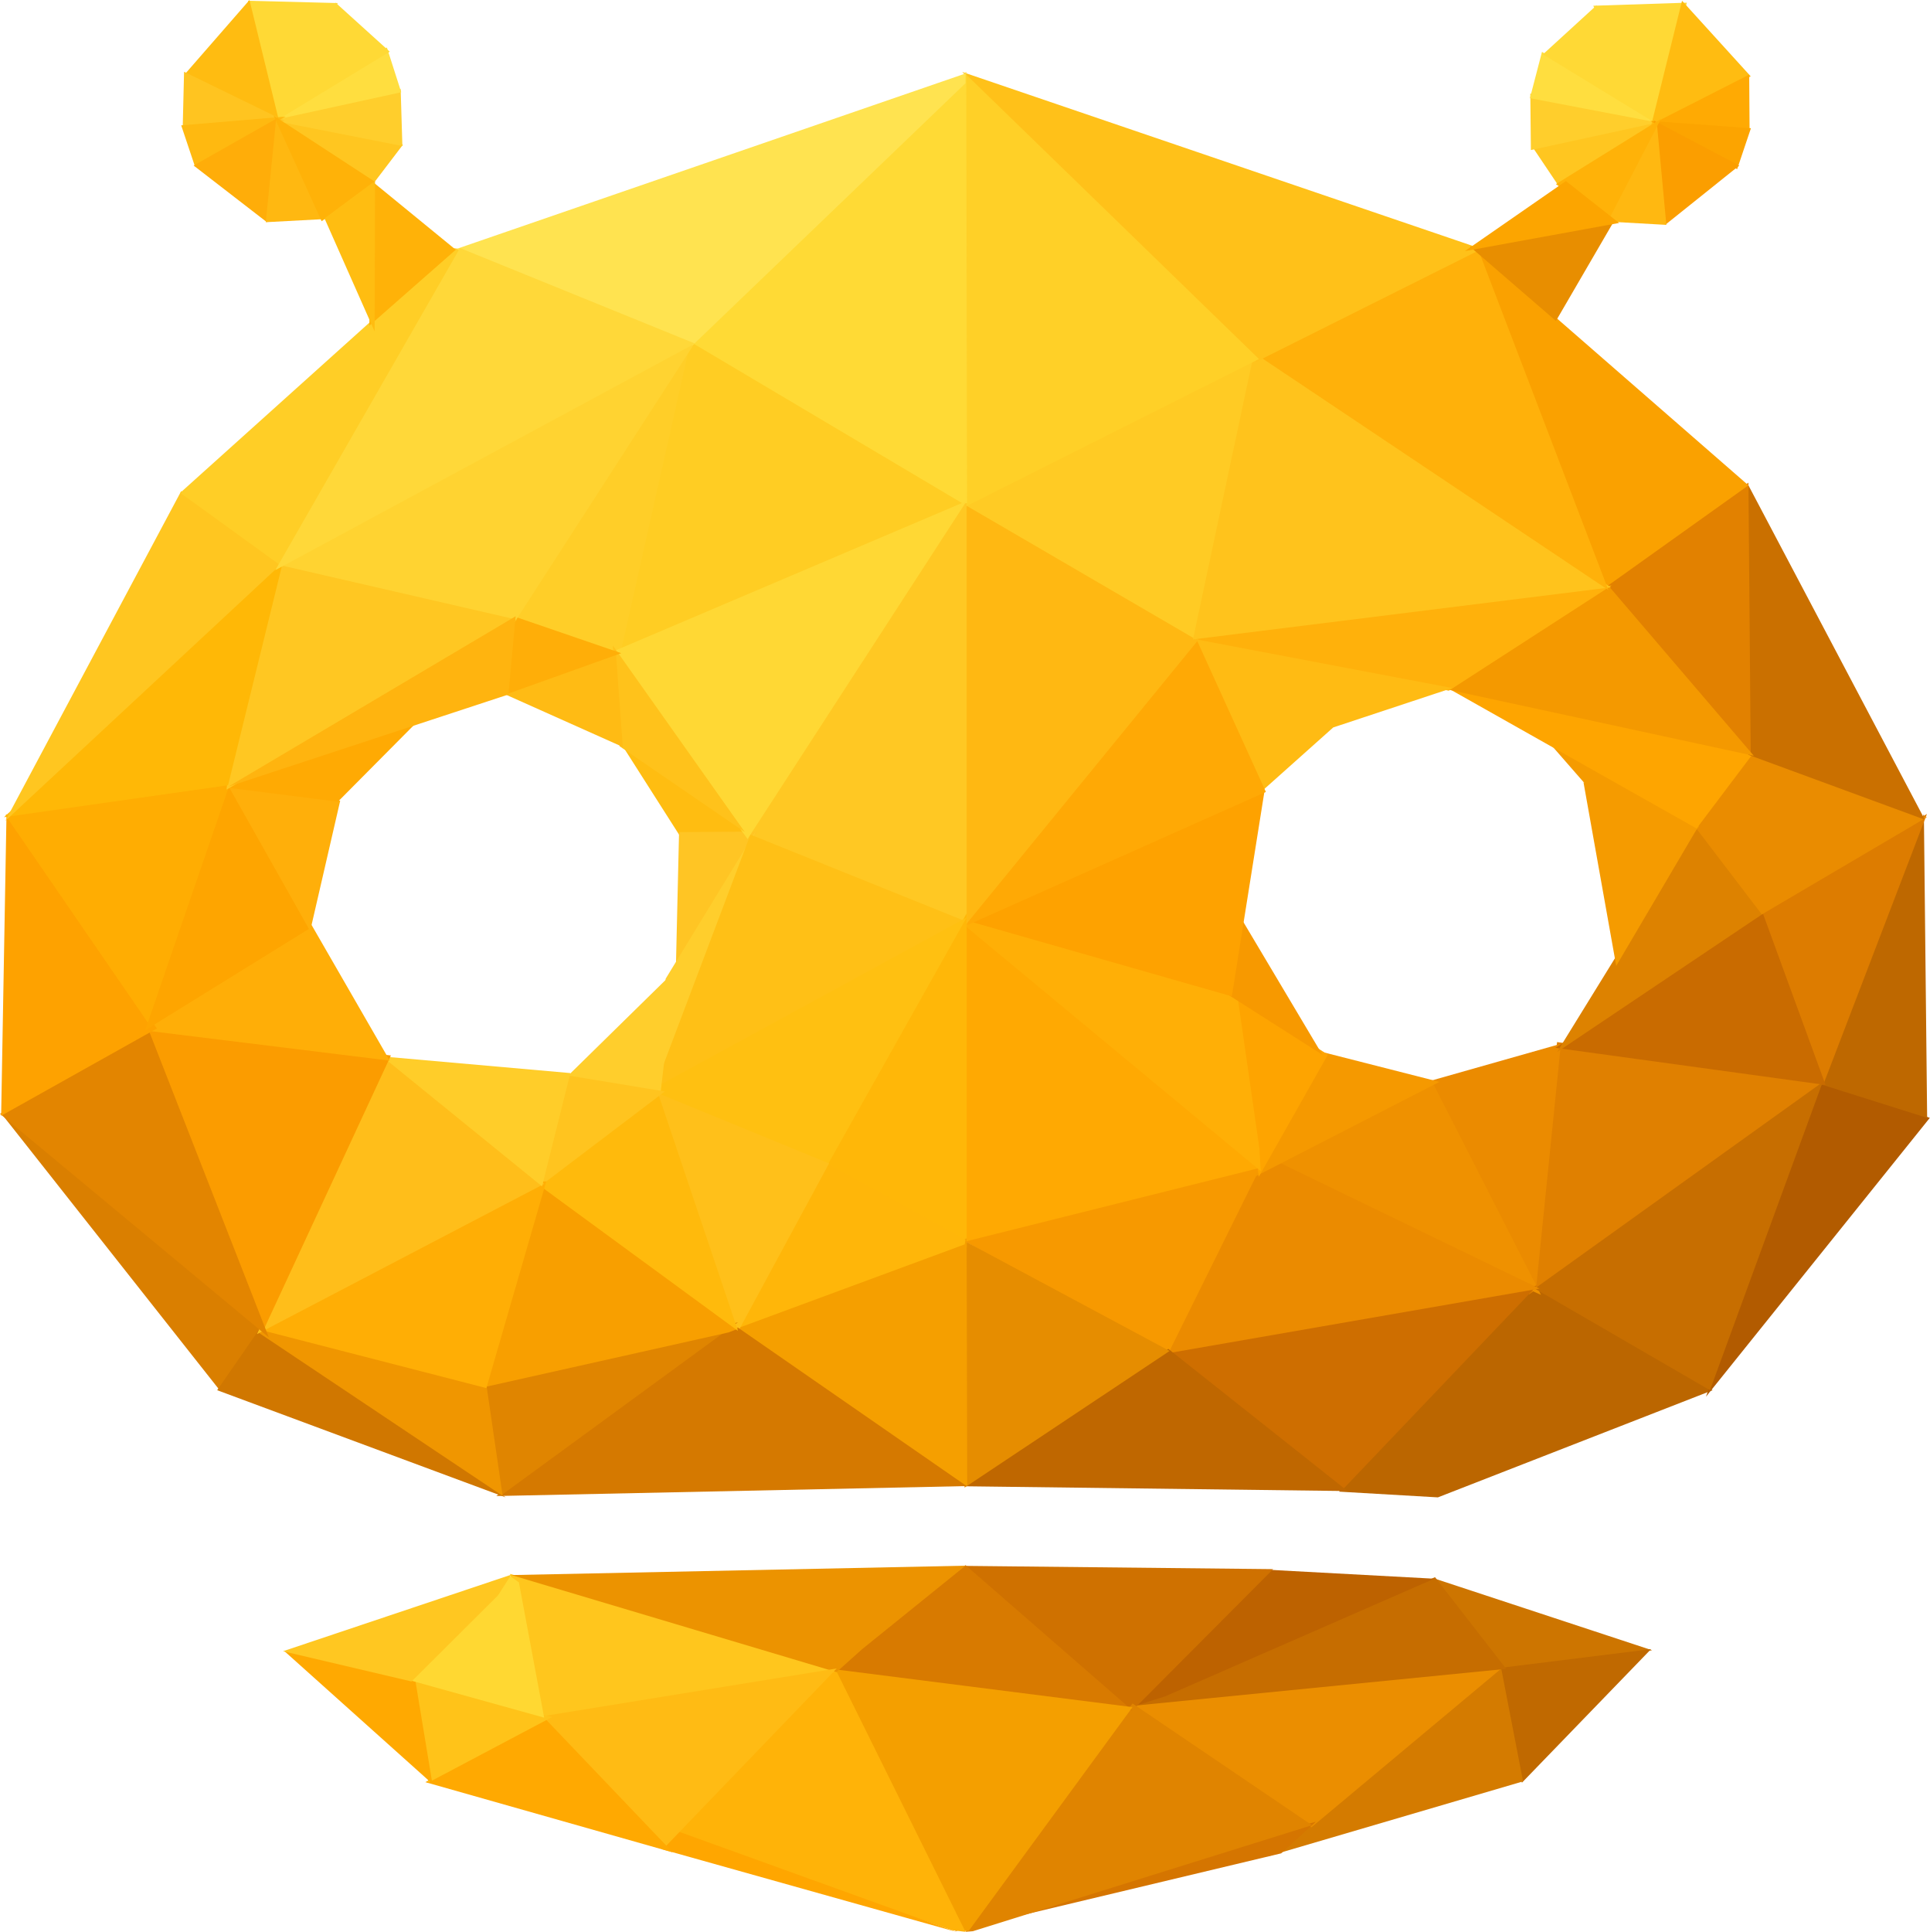
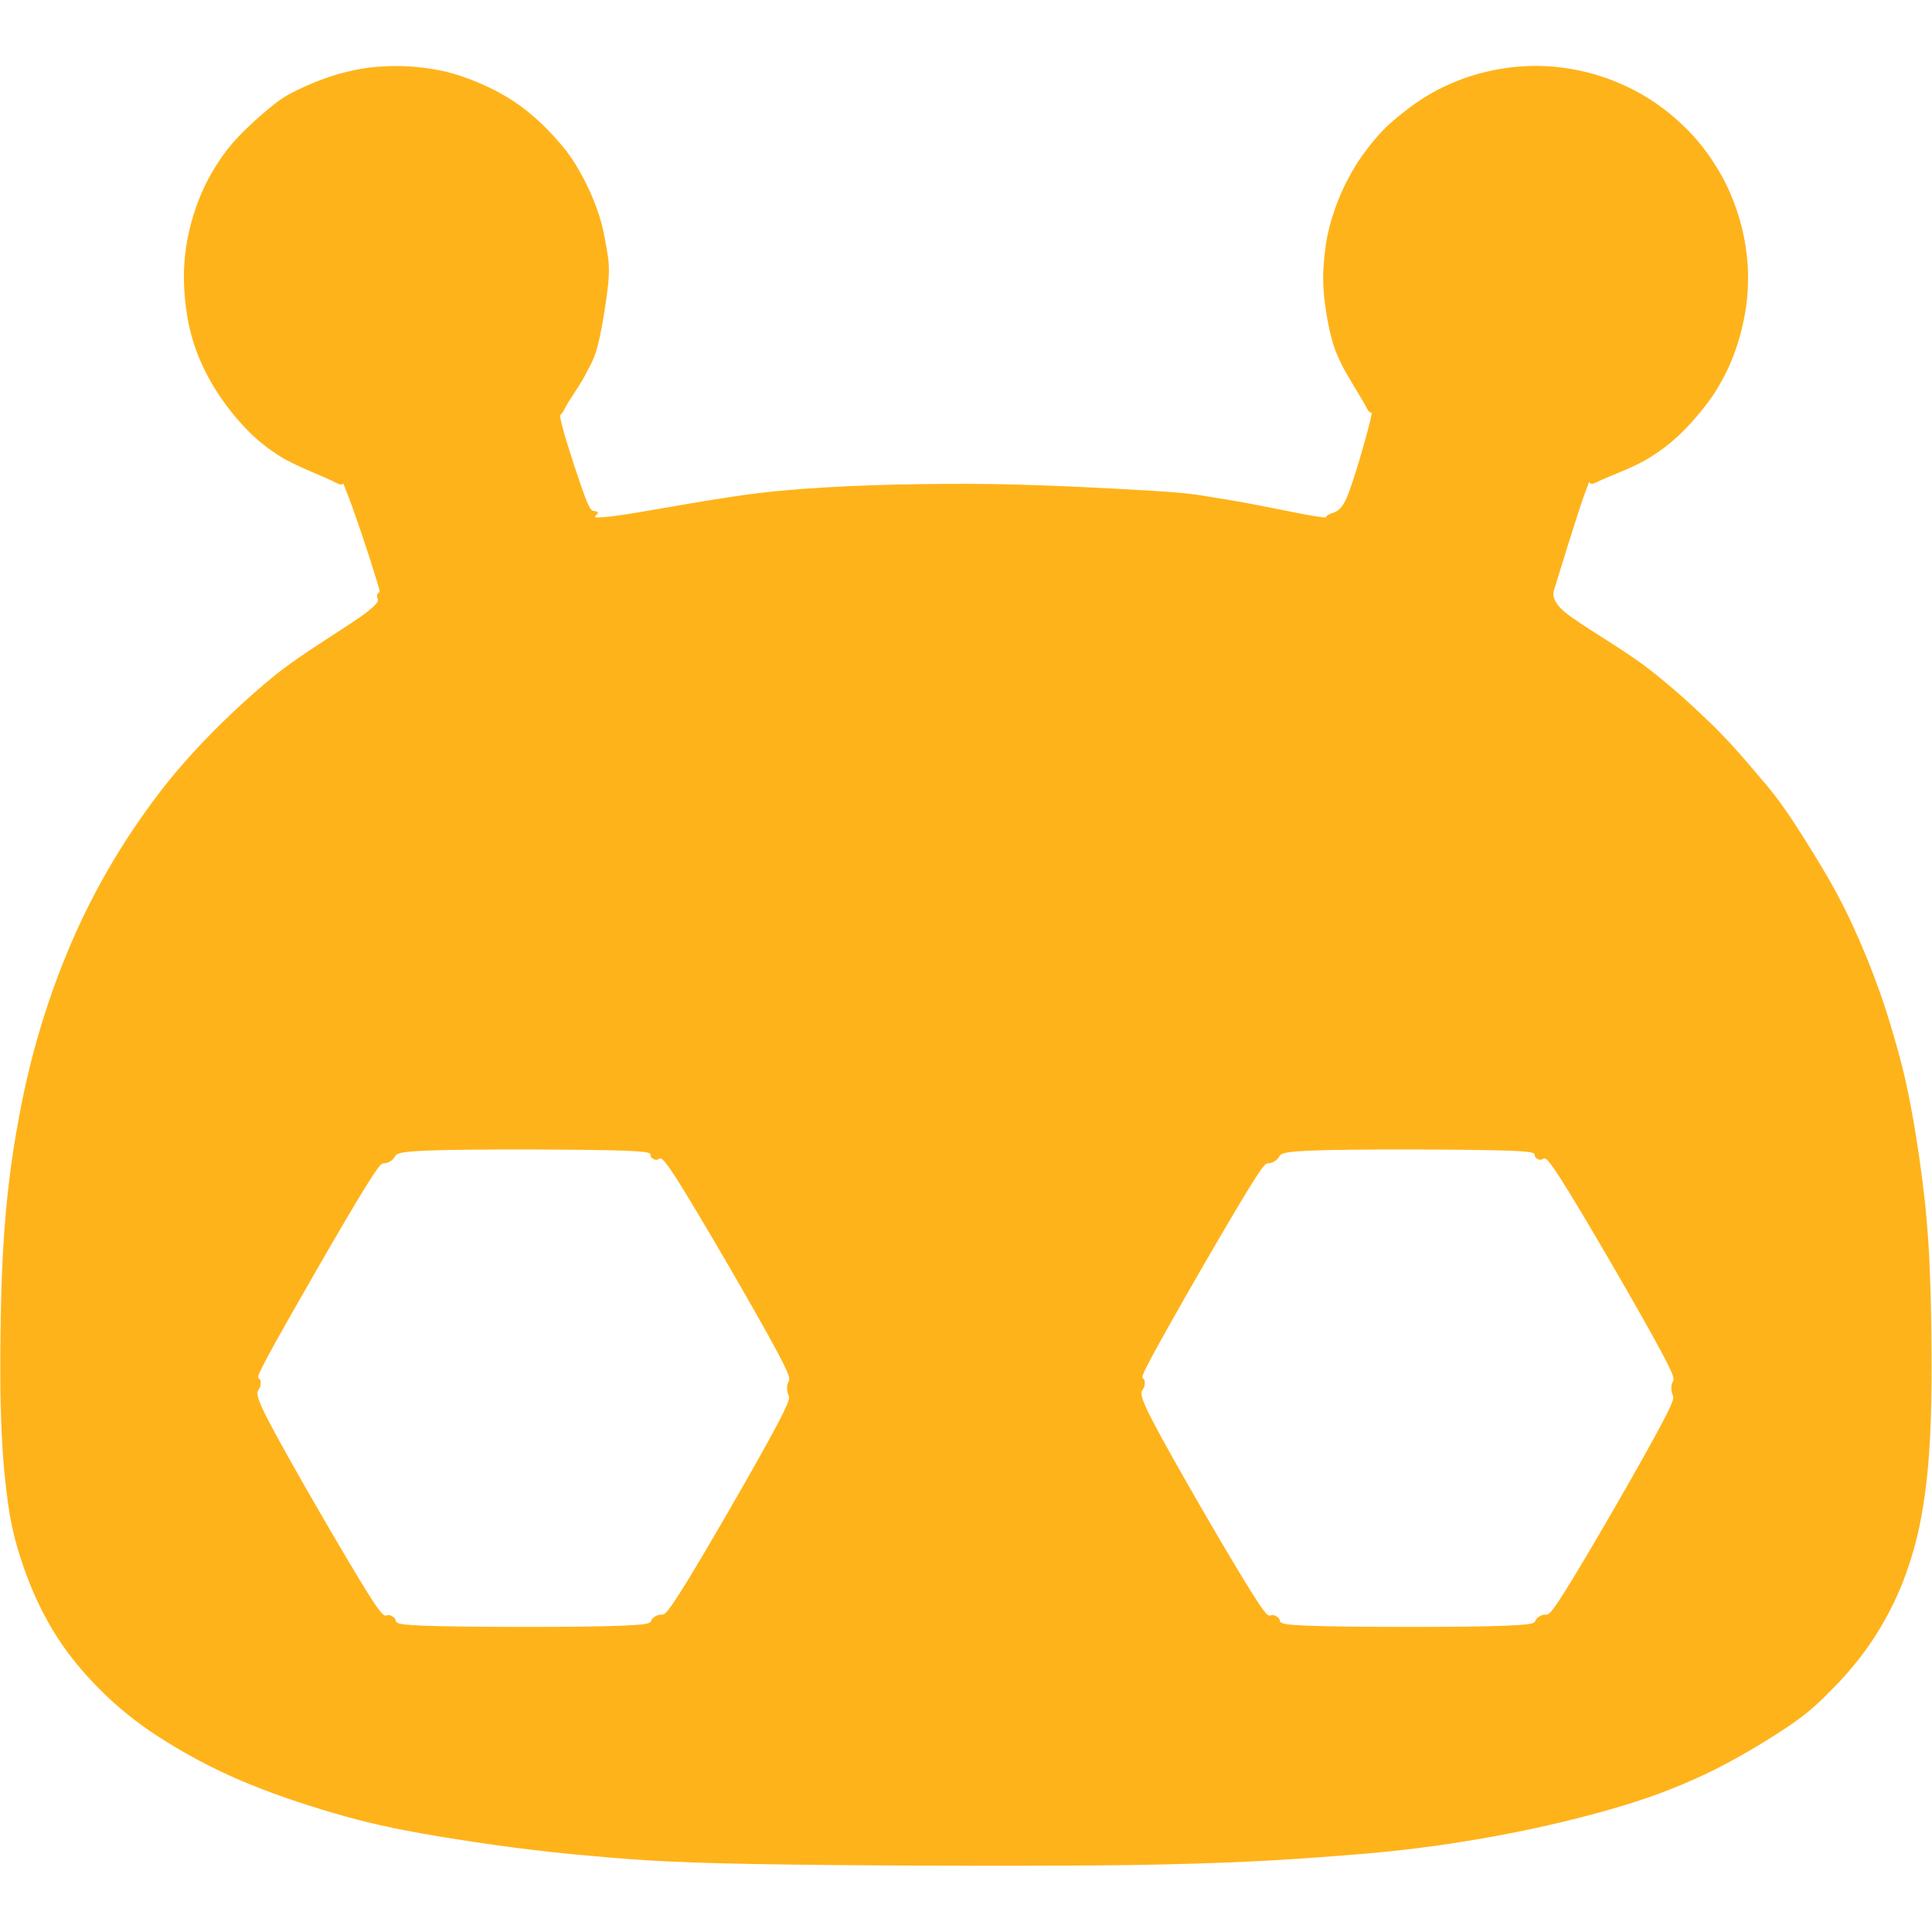
- <svg xmlns="http://www.w3.org/2000/svg" version="1.2" viewBox="7.4 6.8 1008.6 1009.5">
-   <defs>
-     <clipPath id="cp1" clipPathUnits="userSpaceOnUse">
-       <path d="M1115.21-134.62v1241.33H-126.37V-134.62z" />
-     </clipPath>
-   </defs>
-   <style>.d{fill:#eb8b00}.h{fill:#f79900}.m{fill:#fea200}.r{fill:#ea8c00}.s{fill:#f59b00}.t{fill:#fea500}.Y{fill:#ffbb14}.Z{fill:#ffa901}.a4{fill:#ffbd11}.a6{fill:#ffce2c}.at{fill:#ffaa03}.aD{fill:#ffc620}.aI{fill:#ffde3f}.aJ{fill:#ffd935}.aK{fill:#ffbc11}.aO{fill:#ffb811}.aP{fill:#ffb208}</style>
-   <g clip-path="url(#cp1)">
-     <path d="m808 677.3 94.5 55.9-143.6 56-51.7-3z" style="fill:#b60" />
-     <path d="M956.9 570.9 899 736.6l117-145.7z" style="fill:#b25b00" />
-     <path d="m806.5 683.2 14.7-131.9 140.3 20.9z" style="fill:#e08000" />
-     <path d="m753.4 572 69.8-19.8-13 127.9z" class="d" />
-     <path d="m666.8 618.2 89.2-46 56.8 111.2z" style="fill:#ef9100" />
-     <path d="m960 572.2-58.9 161-91.6-53.1z" style="fill:#c76e00" />
-     <path d="m616 711.5 92.4 74.4 102.4-107.4z" style="fill:#ce6e00" />
-     <path d="m616 714.2 50.6-104.5L812 680.1z" class="d" />
-     <path d="m507.8 653.3 109.8 61.5 49.2-99.4z" class="h" />
-     <path d="M511.6 489v166.6l155.2-38.8z" style="fill:#ffa902" />
-     <path d="m663 621.8 35.1-65.4 61.6 15.7z" style="fill:#f59900" />
-     <path d="m652 526 13.3 95.7 36.1-63.8z" style="fill:#fea400" />
-     <path d="m505.1 485 161.2 133.7-.7-11.9-11.5-79.9z" style="fill:#ffaf06" />
-     <path d="m655.7 486-7.3 40 50.1 31.9z" class="h" />
-     <path d="m668.3 420-17.1 107.4-139.6-39.9z" class="m" />
-     <path d="m1012.9 432.1-54.1 141.2 55.8 17.6z" style="fill:#be6800" />
-     <path d="m960.3 573.6 54.2-141.5-87.8 52.2z" style="fill:#dd7c00" />
-     <path d="m928.4 483.1 33.1 90.6-141.2-19.4z" style="fill:#c96b00" />
-     <path d="m894.3 438-73.1 118.5 108.4-72.8z" style="fill:#dd8200" />
-     <path d="m891.3 436.2 36.9 48.4 86.3-50.8-113.3-14.2z" class="r" />
-     <path d="m895.4 437.2 27-37.2 91.4 34.4z" class="r" />
-     <path d="m835 415.6 17.1 95.9 42.7-72.5z" class="s" />
-     <path d="m816.3 394 59.8 68.5 19.3-23.9z" class="s" />
-     <path d="m762.4 365.4 161.7 34.5-30 39.8z" class="t" />
-     <path d="M921.2 260.4v140.8l92.2 33.9z" style="fill:#ca7000" />
-     <path d="m845.1 313.7 77.3 87.5-1.2-142.2z" style="fill:#e28100" />
-     <path d="m761.3 366.5 86-54.5 76.7 89.7z" style="fill:#f49900" />
-     <path d="m627.8 340.3 136.8 27.4 85.1-55z" style="fill:#ffb10b" />
-     <path d="m631.6 340.7 36.2 78.7 36.4-32.5 62.2-20.6z" style="fill:#ffbb13" />
-     <path d="m632.6 340.6 36.4 80-157.6 70.3 1.2-8.1z" style="fill:#ffa905" />
-     <path d="m778.1 135.7 68.4 178 74.7-53.3z" style="fill:#faa100" />
-     <path d="M511.4 269.3v221.6l122.5-150z" style="fill:#ffb812" />
-     <path d="m511.6 270.5 153.8-77.6-33 148z" style="fill:#ffcb24" />
-     <path d="m663 190.3-32.1 150.6 218.4-27.2z" style="fill:#ffc31c" />
-     <path d="m665.4 192.9 114-57.2L848 315.1z" style="fill:#ffb10a" />
-     <path d="M510.3 44.4 664 195.8l117.8-58.9z" style="fill:#ffc119" />
-     <path d="m511.6 783.4 200.1 2.5-93.7-74.3z" style="fill:#bf6700" />
-     <path d="m511.5 784.1.1-128.8 107.1 57.4z" style="fill:#e68d00" />
-     <path d="m511.8 45.2-.4 226.6 154-77.4z" style="fill:#ffd027" />
-     <path d="m791.8 880.1 79.1-11-113.5-37.4z" style="fill:#cd7500" />
-     <path d="m789.1 878.6 13.7 59.7 67.5-69.8z" style="fill:#c06900" />
-     <path d="m669.9 976.8 121.9-99.2 11.6 60z" style="fill:#d47b00" />
-     <path d="m595.1 897.7 97.7 63.9 100.5-84z" style="fill:#eb8e00" />
-     <path d="m599.7 898.1 157.7-67.2 37.2 47.9z" style="fill:#c66d00" />
-     <path d="m598.9 898.7 69.1-71.8 89 4.8-140.7 61.5z" style="fill:#bd6200" />
-     <path d="m511.5 825 87.2 76.1 74.1-74.4z" style="fill:#cf7100" />
-     <path d="M506.5 1015.9 677 975.2l18.1-16.5-177.8 48.4z" style="fill:#d57500" />
-     <path d="m512 1016.2 87.3-119.3 93.8 63.6-177.3 55.4z" style="fill:#e08400" />
-     <path d="m441.2 879.5 158.1 21.1-87.3-76z" style="fill:#d87a00" />
-     <path d="m442.6 878.9 67.5 137 3.6-.2 85.6-116.9z" style="fill:#f49f00" />
-     <path d="m512 1016.2-68.4-138.1-84.3 87.5 145.8 49.8z" style="fill:#ffb308" />
-     <path d="m353.2 973 7.1-9.8 147.1 53.1z" style="fill:#ffa600" />
-     <path d="m274 829.2 17.1 76.8 153.5-25.9-9.6-4.9z" style="fill:#ffc61d" />
-     <path d="m274.7 829.8 169.9 50.7 13.4-12 54-43.6z" style="fill:#ec9300" />
-     <path d="m290.1 903.7 63.7 69.4 90.9-94.5z" class="Y" />
-     <path d="m229.7 938 62.1-33.7 67.2 70.4z" class="Z" />
-     <path d="m222.8 884.3 8.5 53.9 64.6-34.2z" style="fill:#ffc319" />
-     <path d="m156.1 869.6 77.3 69.3L224 882z" class="Z" />
-     <path d="m273.5 830 5.1 3.6 13.2 70.7-71.9-20z" style="fill:#ffd832" />
-     <path d="m155.3 869.6 119.3-40-6.9 10.8-45.2 45z" style="fill:#ffc721" />
-     <path d="m396.6 444.5 116 46.1V266z" style="fill:#ffc823" />
-     <path d="m332.1 395.5 30.2 47.4h38.8z" class="a4" />
-     <path d="m360.6 514.2 1.7-72.6 40.8-.3z" style="fill:#ffc524" />
-     <path d="m355.3 518.2-5.2 60 52.2-137z" class="a6" />
-     <path d="m348.9 577 162.7-89-112-45.1z" style="fill:#ffc016" />
-     <path d="m436.2 617 76.4 41.7V484.1z" style="fill:#ffb708" />
-     <path d="m346.6 576.8 91.8 41.4 74.2-132z" style="fill:#ffc011" />
-     <path d="m512.6 653.9.3 129.1-3.7-.5-122.3-83.7c-1.2 0 125.7-44.9 125.7-44.9" style="fill:#f59f00" />
-     <path d="m389.2 702.2 49.3-88.1 73.5 40.4-.4 2.5z" style="fill:#ffb609" />
-     <path d="m390.3 707.8-42.5-131.2 92.9 38.1z" style="fill:#ffc01a" />
-     <path d="M266.8 788.5 377.9 705l15.2-4.5 119.5 82.8z" style="fill:#d57900" />
-     <path d="m260.4 730.9 9 57.2 123.7-90.4z" style="fill:#e08500" />
-     <path d="m289.8 623.9 103.3 77.2-4.9 1.9-128.6 28.8z" style="fill:#f89f00" />
-     <path d="m350.7 576.2 42.4 126-104.6-76.6z" style="fill:#ffba0c" />
-     <path d="m301.8 571.3 50.8 6.9 7.4-64z" class="a6" />
-     <path d="m289.5 626.7 65.4-49.6-51.6-8.5z" style="fill:#ffc41f" />
-     <path d="m8.7 589.4 113.5 143.8 24.5-33.1L17.3 592.8z" style="fill:#da7f00" />
-     <path d="m143.8 700.1 127.9 89.1-150.8-56z" style="fill:#d07700" />
-     <path d="M142.8 700.5v2.8l127.3 85.1-8.5-58.1z" style="fill:#f09600" />
-     <path d="m292.9 624.1-31.3 108L144 701.8l144.3-77.6z" style="fill:#ffae05" />
-     <path d="m209.4 560-67.7 143.9 150.1-78.5z" style="fill:#ffbe1a" />
-     <path d="m207.1 558.8 83.6 67.9 14.8-59.2z" style="fill:#ffcd29" />
-     <path d="m83.4 543.5 128.3 14.8-66.5 143.3z" style="fill:#fb9c00" />
-     <path d="m84.7 544 63.2 161.6L7.4 588.8z" style="fill:#e38500" />
-     <path d="m169.6 489 41.5 72-131.4-16.2z" style="fill:#ffae07" />
-     <path d="M10.8 432.1 8 589.8l81.4-45.6z" class="m" />
-     <path d="m129.5 414.5-43.2 129-76.1-110.8z" style="fill:#ffad02" />
-     <path d="m127.5 416.5 42.1 75.2-86.3 53.4z" class="t" />
-     <path d="m126.2 416.5 59 8.7-15.7 68.1z" style="fill:#ffaf0a" />
-     <path d="m126.3 416.8 98.9-32.6-41.2 41.5-56.7-7.2z" class="at" />
-     <path d="M367.8 187.7 512.4 44.3l.4 225.4-4.8.3z" style="fill:#ffda35" />
-     <path d="m329 349.3 36.2-165.7 146.4 86.9z" style="fill:#ffcd23" />
-     <path d="m276.2 330.3 55.1 19.5L368.4 185z" style="fill:#ffce28" />
-     <path d="m327.8 347.2 184.8-78.6-114.5 176.6z" style="fill:#ffd834" />
-     <path d="m327.7 344.1 3.5 52.6 65.5 44.9z" style="fill:#ffc21b" />
-     <path d="m329.2 346.6 3.7 50.5-64.4-28.8z" class="Y" />
-     <path d="m275 328.5-3.3 41.2 60.4-21.6z" style="fill:#ffae08" />
-     <path d="m151.8 303.1 216.6-117.2 1.1 1.7-93.4 144.7z" style="fill:#ffd331" />
-     <path d="m153.8 302.1 123.8 28.5-151.8 88.8 1.1-10.3z" style="fill:#ffc722" />
-     <path d="m155.9 297.8-29.3 119.3L9.5 433.8z" style="fill:#ffb806" />
-     <path d="m10.2 435.7 91.9-172.3 53.2 37.3z" class="aD" />
-     <path d="m243.8 136.4 4.8.6-93.8 165.8-53.2-38.5z" style="fill:#ffce26" />
-     <path d="M512 45.2v5.1L369.4 187.2l-123.5-50.3z" style="fill:#ffe350" />
-     <path d="m247.8 136.4 122.8 49.9-219.3 118.4z" style="fill:#ffd839" />
-     <path d="m276.9 328.8-3.8 40.9-146.3 48.1z" style="fill:#ffb40f" />
-     <path d="m149.8 68.4 52.9 34.1L218 82.4z" class="aD" />
-     <path d="m216.8 53.3.9 29.8-69.6-13.7z" class="a6" />
-     <path d="m209.6 31.6 7.5 23.4-68.2 14.9z" class="aI" />
-     <path d="m150.9 70.4 31.9-62.2 28.3 25.6z" class="aJ" />
-     <path d="M151.6 70.4 137 7.2l46.9 1.2z" class="aJ" />
-     <path d="M153.1 69.5 137.8 6.8l-34 39z" class="aK" />
-     <path d="m156.3 70-52.7-25.7-.7 28.9z" style="fill:#ffc420" />
-     <path d="m156.7 67.7-47.4 26.1-7.2-21.5z" style="fill:#ffb910" />
-     <path d="m152.7 68.3-5.8 54.6-38.3-29.6z" style="fill:#ffad09" />
-     <path d="m178.3 121.2-26.5-53-5.5 54.7z" class="aO" />
-     <path d="m203.4 101.8-53-34.6 25.1 55.2z" class="aP" />
-     <path d="m200.4 177 1.8-75.2 43.4 35.5z" class="aP" />
-     <path d="M203.2 180 177 120.9l26.4-19.6z" class="a4" />
-     <path d="m877.8 68.7-55.9 35.1L808 83.1z" class="aD" />
-     <path d="m807.2 55.7.3 29.5 69-15z" class="a6" />
-     <path d="M813.3 33.9 807 58.1l68.7 13.1z" class="aI" />
-     <path d="M873.7 71.8 841.8 9.6l-28 25.6z" class="aJ" />
-     <path d="M872.7 73.5 889 8.2l-48.9 1.6z" class="aJ" />
-     <path d="m869.9 74.2 16.6-67 35.9 39.5z" class="aK" />
-     <path d="m871.7 71.2 49.9-25.4.2 29.4z" class="at" />
-     <path d="m869.9 70 45.4 25.2 7.2-21.4z" style="fill:#fca400" />
-     <path d="m871.9 69.8 5.8 54.5 38.7-31z" style="fill:#fb9e00" />
-     <path d="m846.3 122.5 26.9-52.9 5.1 54.7z" class="aO" />
-     <path d="m820.6 103 54.9-34.1-27.8 53.6z" class="aP" />
-     <path d="m775.7 135.7 75.2-13.3-30.3 52.1z" style="fill:#e88e00" />
-     <path d="m773 138 52.8-36.6 27.8 21.9z" style="fill:#fca500" />
-   </g>
+ <svg xmlns="http://www.w3.org/2000/svg" viewBox="71.8 71.8 880.5 880.5">
+   <path fill="#FFB31A" fill-rule="evenodd" d="M72.0 706.1C72.3 725.1 73.2 739.6 74.9 752.7C76.5 765.8 78.6 774.3 82.1 784.6C85.5 794.9 90.2 805.2 95.6 814.3C101.1 823.5 107.5 831.6 115.0 839.4C122.4 847.1 130.1 853.8 140.1 860.7C150.2 867.5 162.2 874.5 175.3 880.5C188.3 886.5 203.7 892.0 218.5 896.5C233.3 901.0 245.0 904.0 264.1 907.4C283.3 910.8 308.2 914.5 333.2 916.9C358.3 919.2 372.1 920.5 414.3 921.3C456.5 922.1 541.8 922.4 586.5 921.8C631.3 921.1 656.0 919.6 682.8 917.5C709.5 915.5 726.7 913.2 747.1 909.7C767.5 906.2 788.4 901.4 805.4 896.5C822.3 891.7 834.8 887.0 848.5 880.6C862.2 874.2 877.3 865.0 887.4 858.2C897.5 851.3 902.5 846.1 909.0 839.4C915.5 832.6 921.3 825.4 926.3 817.6C931.3 809.8 935.5 801.7 939.1 792.6C942.6 783.4 945.4 774.3 947.5 762.7C949.6 751.1 950.9 739.1 951.6 723.1C952.3 707.0 952.2 683.2 951.8 666.3C951.4 649.5 950.8 636.8 949.3 621.7C947.7 606.7 945.2 589.3 942.6 575.8C940.1 562.3 937.3 552.1 934.0 540.9C930.7 529.7 926.9 519.0 922.7 508.6C918.4 498.2 914.3 489.0 908.6 478.4C902.9 467.9 894.3 454.1 888.4 445.2C882.4 436.2 879.0 432.0 872.7 424.7C866.5 417.3 859.5 409.2 851.0 401.0C842.5 392.8 832.7 383.9 821.7 375.5C810.7 367.2 791.9 356.5 784.9 350.7C778.0 344.9 780.0 340.9 780.0 340.9C780.0 340.9 791.2 304.0 794.4 295.8C797.6 287.6 794.5 294.1 799.0 291.8C803.5 289.4 815.0 285.4 821.5 281.6C827.9 277.9 832.6 274.3 837.9 269.3C843.1 264.2 848.8 257.5 853.0 251.2C857.1 244.8 860.3 238.4 862.8 231.2C865.3 224.0 867.2 215.9 868.0 208.1C868.8 200.3 868.6 192.2 867.4 184.5C866.3 176.8 864.0 168.7 861.1 161.7C858.3 154.6 854.4 148.0 850.3 142.2C846.2 136.4 841.7 131.5 836.6 126.9C831.6 122.3 825.9 118.2 820.0 114.8C814.1 111.4 807.7 108.6 801.2 106.5C794.7 104.4 787.9 103.0 781.1 102.3C774.3 101.6 767.3 101.7 760.5 102.5C753.8 103.3 746.9 104.8 740.5 107.0C734.0 109.2 727.7 112.1 721.8 115.7C716.0 119.2 709.9 124.0 705.4 128.0C700.9 132.1 698.0 135.6 694.8 139.8C691.6 143.9 688.7 148.4 686.3 153.1C683.8 157.7 681.7 162.6 680.0 167.6C678.3 172.6 677.0 177.2 676.1 182.9C675.3 188.7 674.6 195.3 674.9 201.9C675.2 208.4 676.4 216.2 677.7 222.1C679.1 228.0 680.0 231.3 682.9 237.2C685.7 243.2 692.5 253.4 694.7 257.8C696.9 262.2 697.7 257.0 696.2 263.8C694.6 270.6 688.6 291.7 685.5 298.8C682.3 305.9 679.6 305.0 677.2 306.4C674.7 307.7 678.5 308.1 670.8 307.0C663.1 305.8 643.2 301.4 631.0 299.5C618.7 297.6 617.0 296.7 597.2 295.5C577.3 294.3 540.4 292.3 512.1 292.3C483.7 292.3 453.9 293.0 427.0 295.5C400.2 298.0 364.7 305.5 350.8 307.1C337.0 308.7 346.0 306.3 344.0 305.1C342.1 303.9 341.8 306.5 339.1 300.0C336.5 293.5 329.7 272.8 328.0 265.9C326.3 258.9 327.2 262.3 329.0 258.4C330.7 254.6 335.8 248.0 338.4 242.9C341.0 237.9 342.7 235.6 344.5 228.2C346.3 220.8 348.6 206.4 349.2 198.6C349.7 190.8 348.5 186.8 347.6 181.4C346.7 175.9 345.4 171.2 343.5 166.0C341.6 160.8 338.9 155.1 336.2 150.3C333.5 145.5 330.9 141.6 327.1 137.2C323.4 132.8 318.4 127.7 313.8 123.9C309.2 120.0 304.6 116.9 299.3 114.0C294.0 111.1 287.7 108.4 282.0 106.5C276.3 104.6 270.9 103.4 264.9 102.7C258.9 101.9 252.1 101.7 246.1 102.1C240.1 102.4 234.6 103.3 228.8 104.8C222.9 106.3 216.5 108.6 211.0 111.1C205.5 113.7 201.8 115.2 195.9 120.0C190.0 124.8 181.2 132.5 175.6 139.7C170.0 146.9 165.6 154.6 162.3 163.1C159.0 171.6 156.6 181.4 155.9 190.7C155.1 200.0 156.0 210.3 157.7 219.0C159.5 227.7 162.3 235.3 166.3 242.9C170.3 250.6 176.1 258.6 181.7 264.8C187.3 271.0 192.6 275.5 199.8 280.0C207.1 284.5 220.1 289.2 225.1 291.9C230.1 294.5 226.8 288.7 229.8 296.1C232.9 303.5 241.1 328.3 243.4 336.1C245.8 343.9 244.5 340.5 243.7 342.9C243.0 345.3 246.8 344.6 239.1 350.7C231.3 356.8 210.5 368.8 197.2 379.5C184.0 390.2 170.5 403.1 159.7 414.9C148.8 426.8 140.4 438.0 132.0 450.5C123.6 463.1 116.1 476.3 109.4 490.2C102.8 504.2 97.0 518.8 92.1 534.2C87.2 549.6 83.2 565.5 80.1 582.9C76.9 600.2 74.7 617.8 73.4 638.3C72.1 658.9 71.8 687.0 72.0 706.1ZM426.2 720.7C418.1 736.2 391.2 782.8 381.9 797.4C372.6 812.0 375.0 805.9 370.5 808.4C366.1 811.0 373.0 812.0 355.3 812.7C337.7 813.5 282.1 813.4 264.6 812.7C247.2 812.0 254.7 810.8 250.5 808.4C246.4 806.0 249.2 813.2 239.7 798.3C230.3 783.4 202.1 734.8 193.9 718.8C185.7 702.8 190.5 707.3 190.6 702.3C190.7 697.4 186.3 704.1 194.3 689.1C202.4 674.2 229.4 627.1 238.6 612.4C247.8 597.7 245.1 603.8 249.6 601.1C254.1 598.4 247.9 597.0 265.7 596.2C283.5 595.4 339.1 595.6 356.4 596.2C373.7 596.9 365.7 597.9 369.6 600.0C373.6 602.1 370.6 594.2 380.1 608.9C389.5 623.6 417.8 672.3 426.2 688.2C434.6 704.1 430.5 699.0 430.5 704.5C430.5 709.9 434.3 705.2 426.2 720.7ZM829.1 720.7C821.0 736.2 794.1 782.8 784.8 797.4C775.6 812.0 777.9 805.9 773.5 808.4C769.1 811.0 775.9 812.0 758.3 812.7C740.6 813.5 685.1 813.4 667.6 812.7C650.1 812.0 657.6 810.8 653.5 808.4C649.3 806.0 652.1 813.2 642.7 798.3C633.2 783.4 605.0 734.8 596.8 718.8C588.6 702.8 593.4 707.3 593.5 702.3C593.6 697.4 589.3 704.1 597.3 689.1C605.3 674.2 632.4 627.1 641.6 612.4C650.8 597.7 648.0 603.8 652.6 601.1C657.1 598.4 650.9 597.0 668.7 596.2C686.5 595.4 742.0 595.6 759.4 596.2C776.7 596.9 768.6 597.9 772.6 600.0C776.5 602.1 773.6 594.2 783.0 608.9C792.5 623.6 820.7 672.3 829.1 688.2C837.6 704.1 833.5 699.0 833.5 704.5C833.5 709.9 837.3 705.2 829.1 720.7Z" />
</svg>
